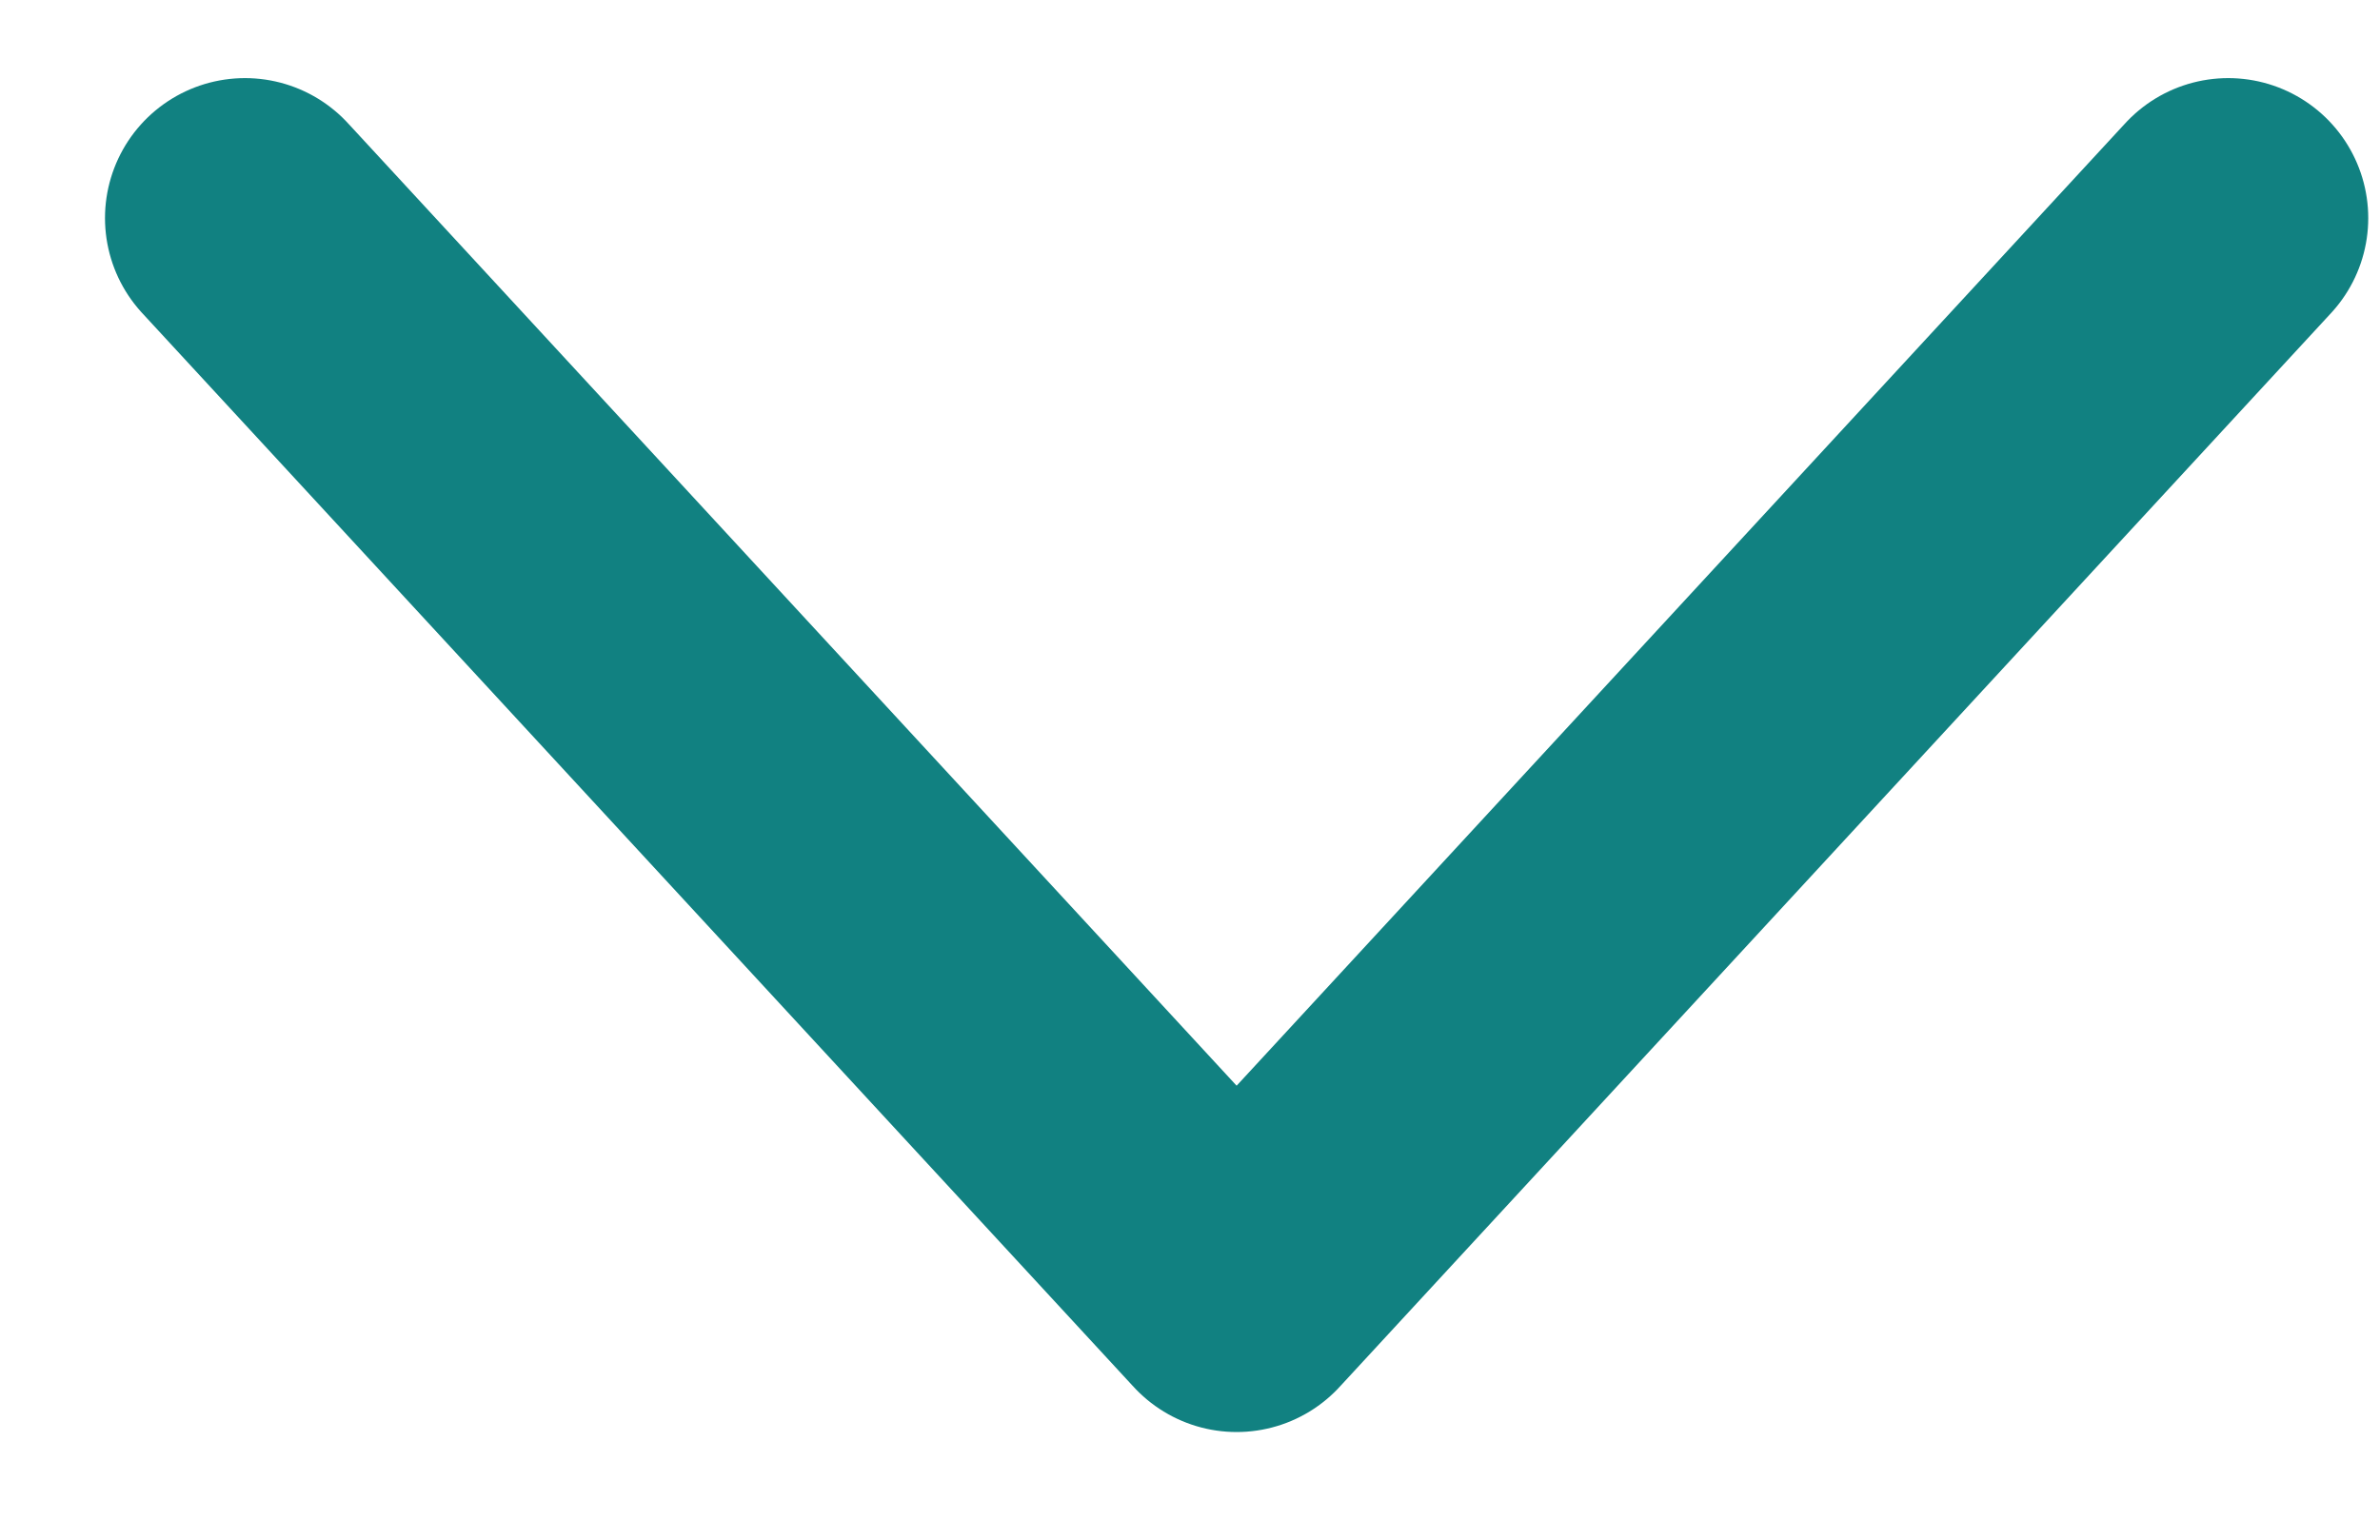
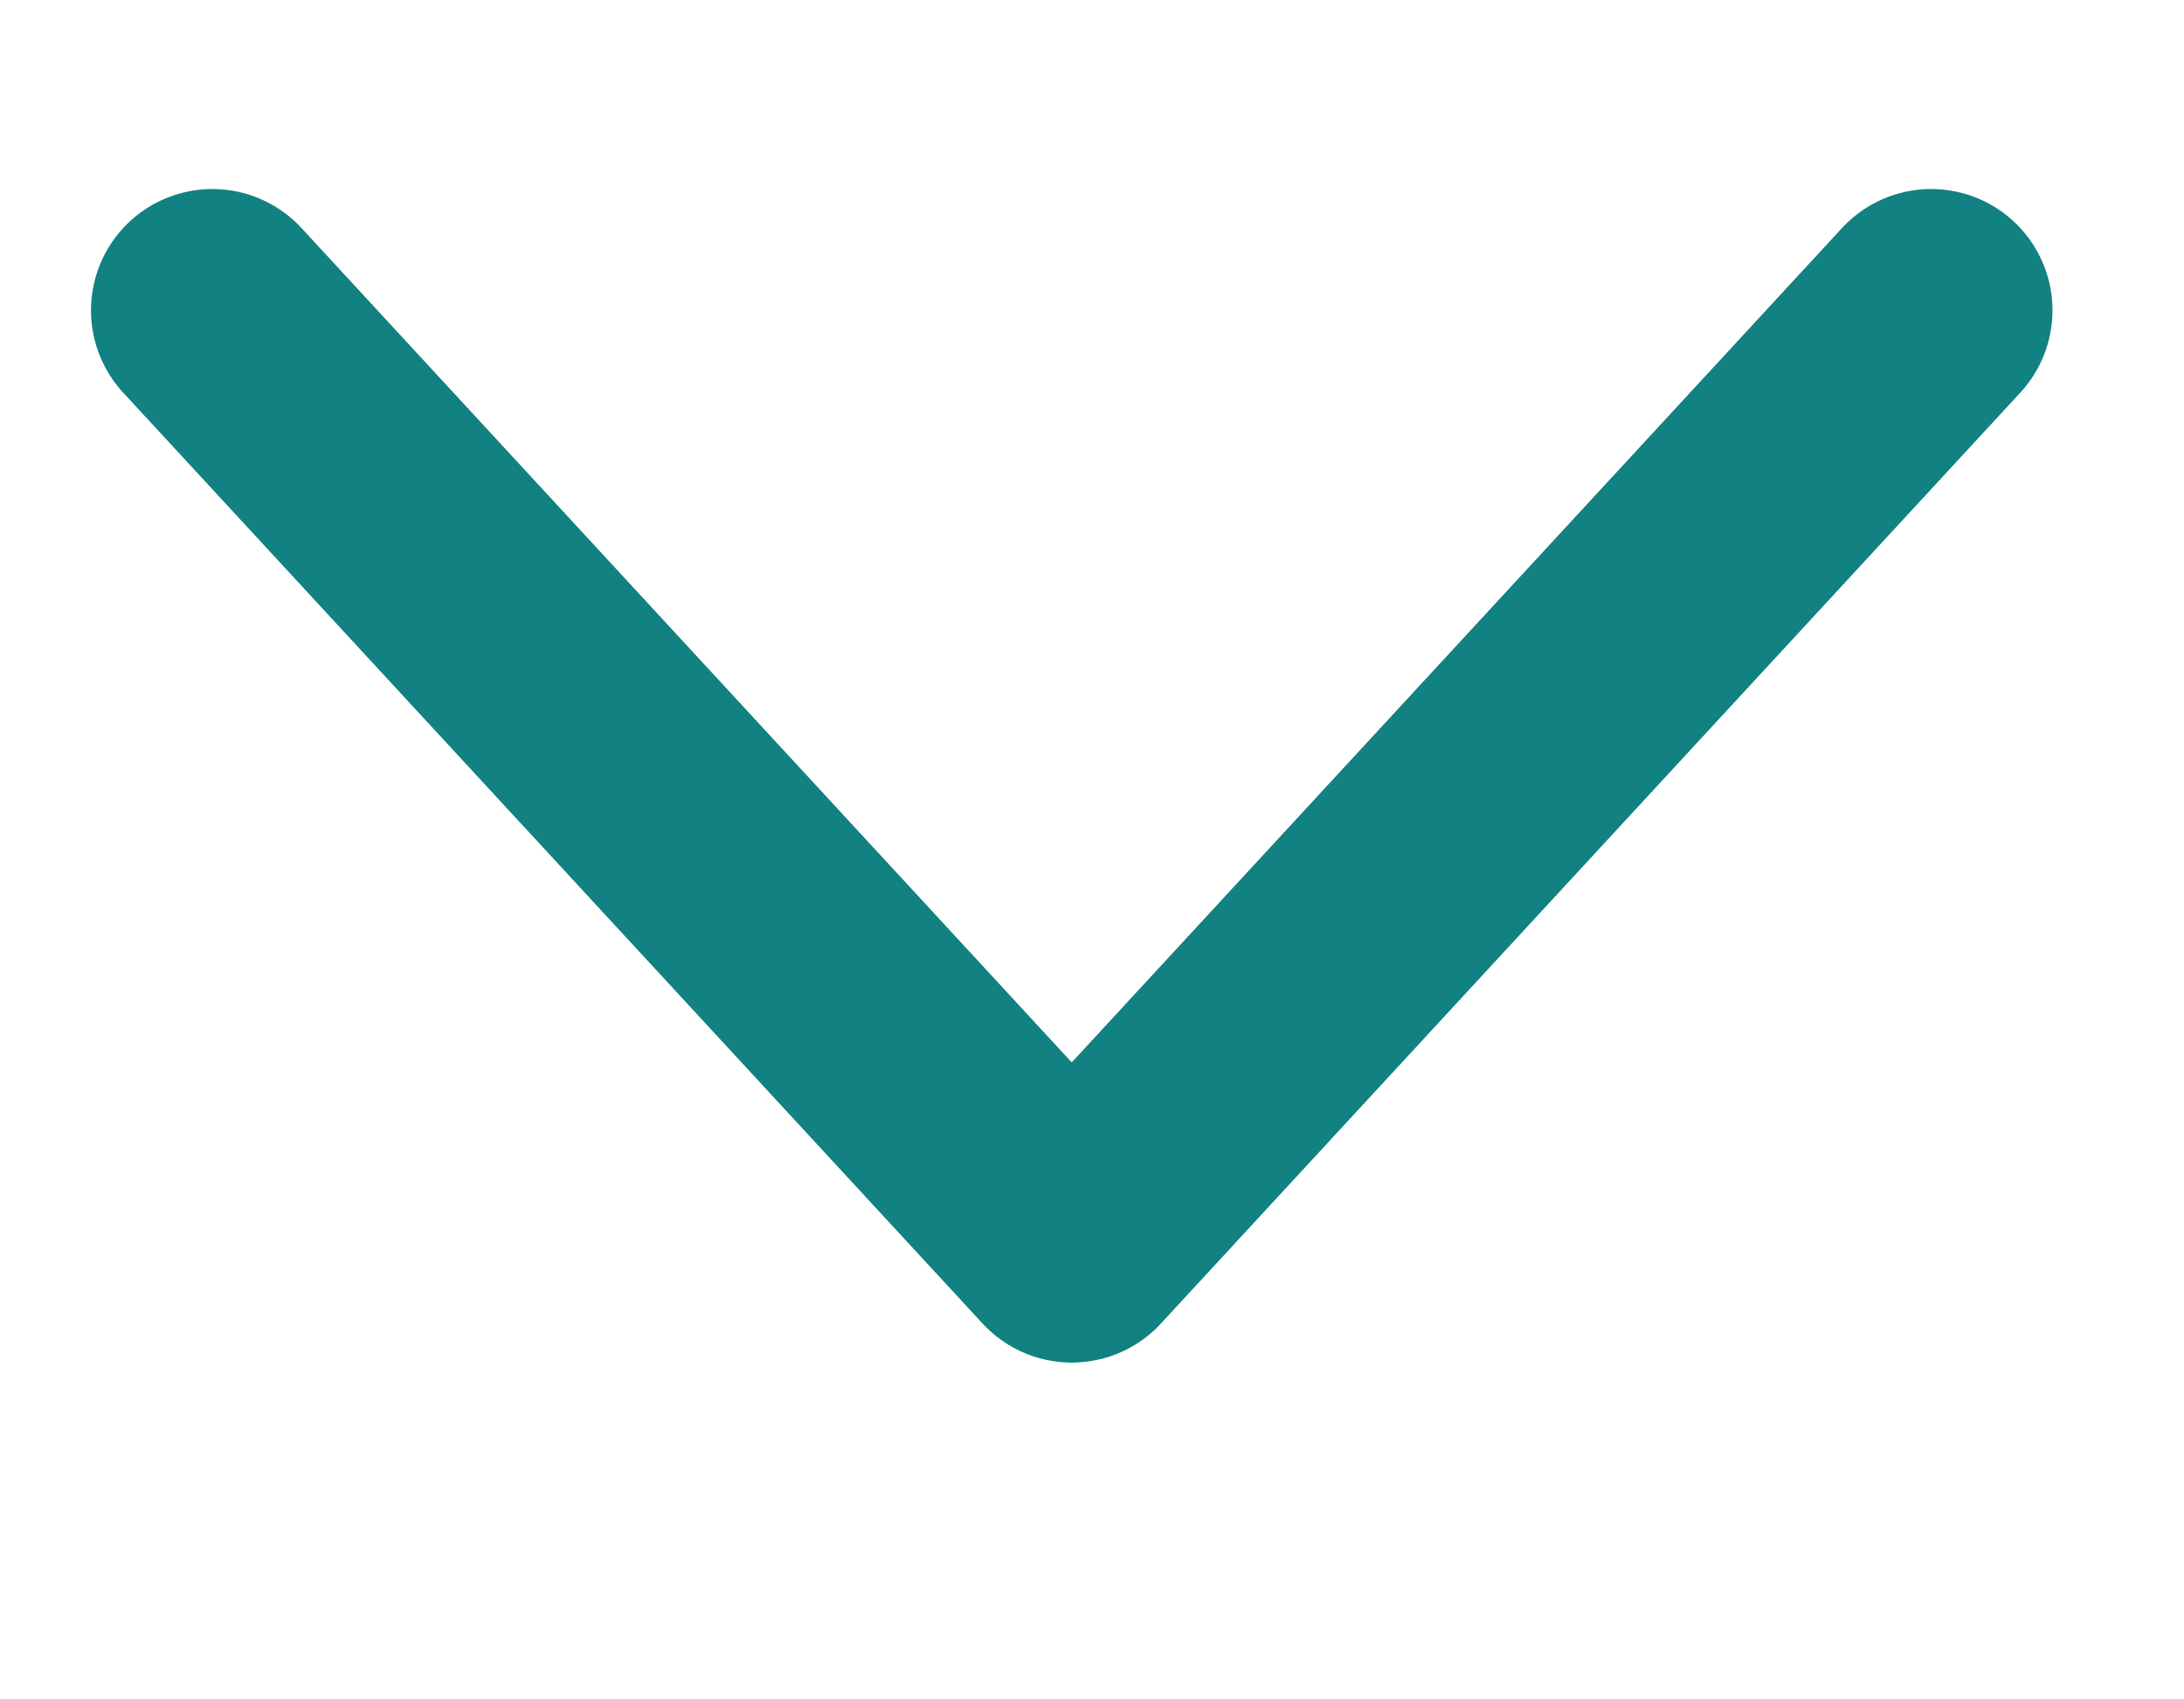
- <svg xmlns="http://www.w3.org/2000/svg" width="17" height="11" viewBox="0 0 17 11" fill="none">
-   <path d="M1.75 1.558L8.833 9.231L15.916 1.558" stroke="#118181" stroke-width="2" stroke-linecap="round" stroke-linejoin="round" />
+ <svg xmlns="http://www.w3.org/2000/svg" width="18" height="14" viewBox="0 0 18 14" fill="none">
+   <path d="M1.75 2.558L8.833 10.231L15.916 2.558" stroke="#118181" stroke-width="2" stroke-linecap="round" stroke-linejoin="round" />
</svg>
